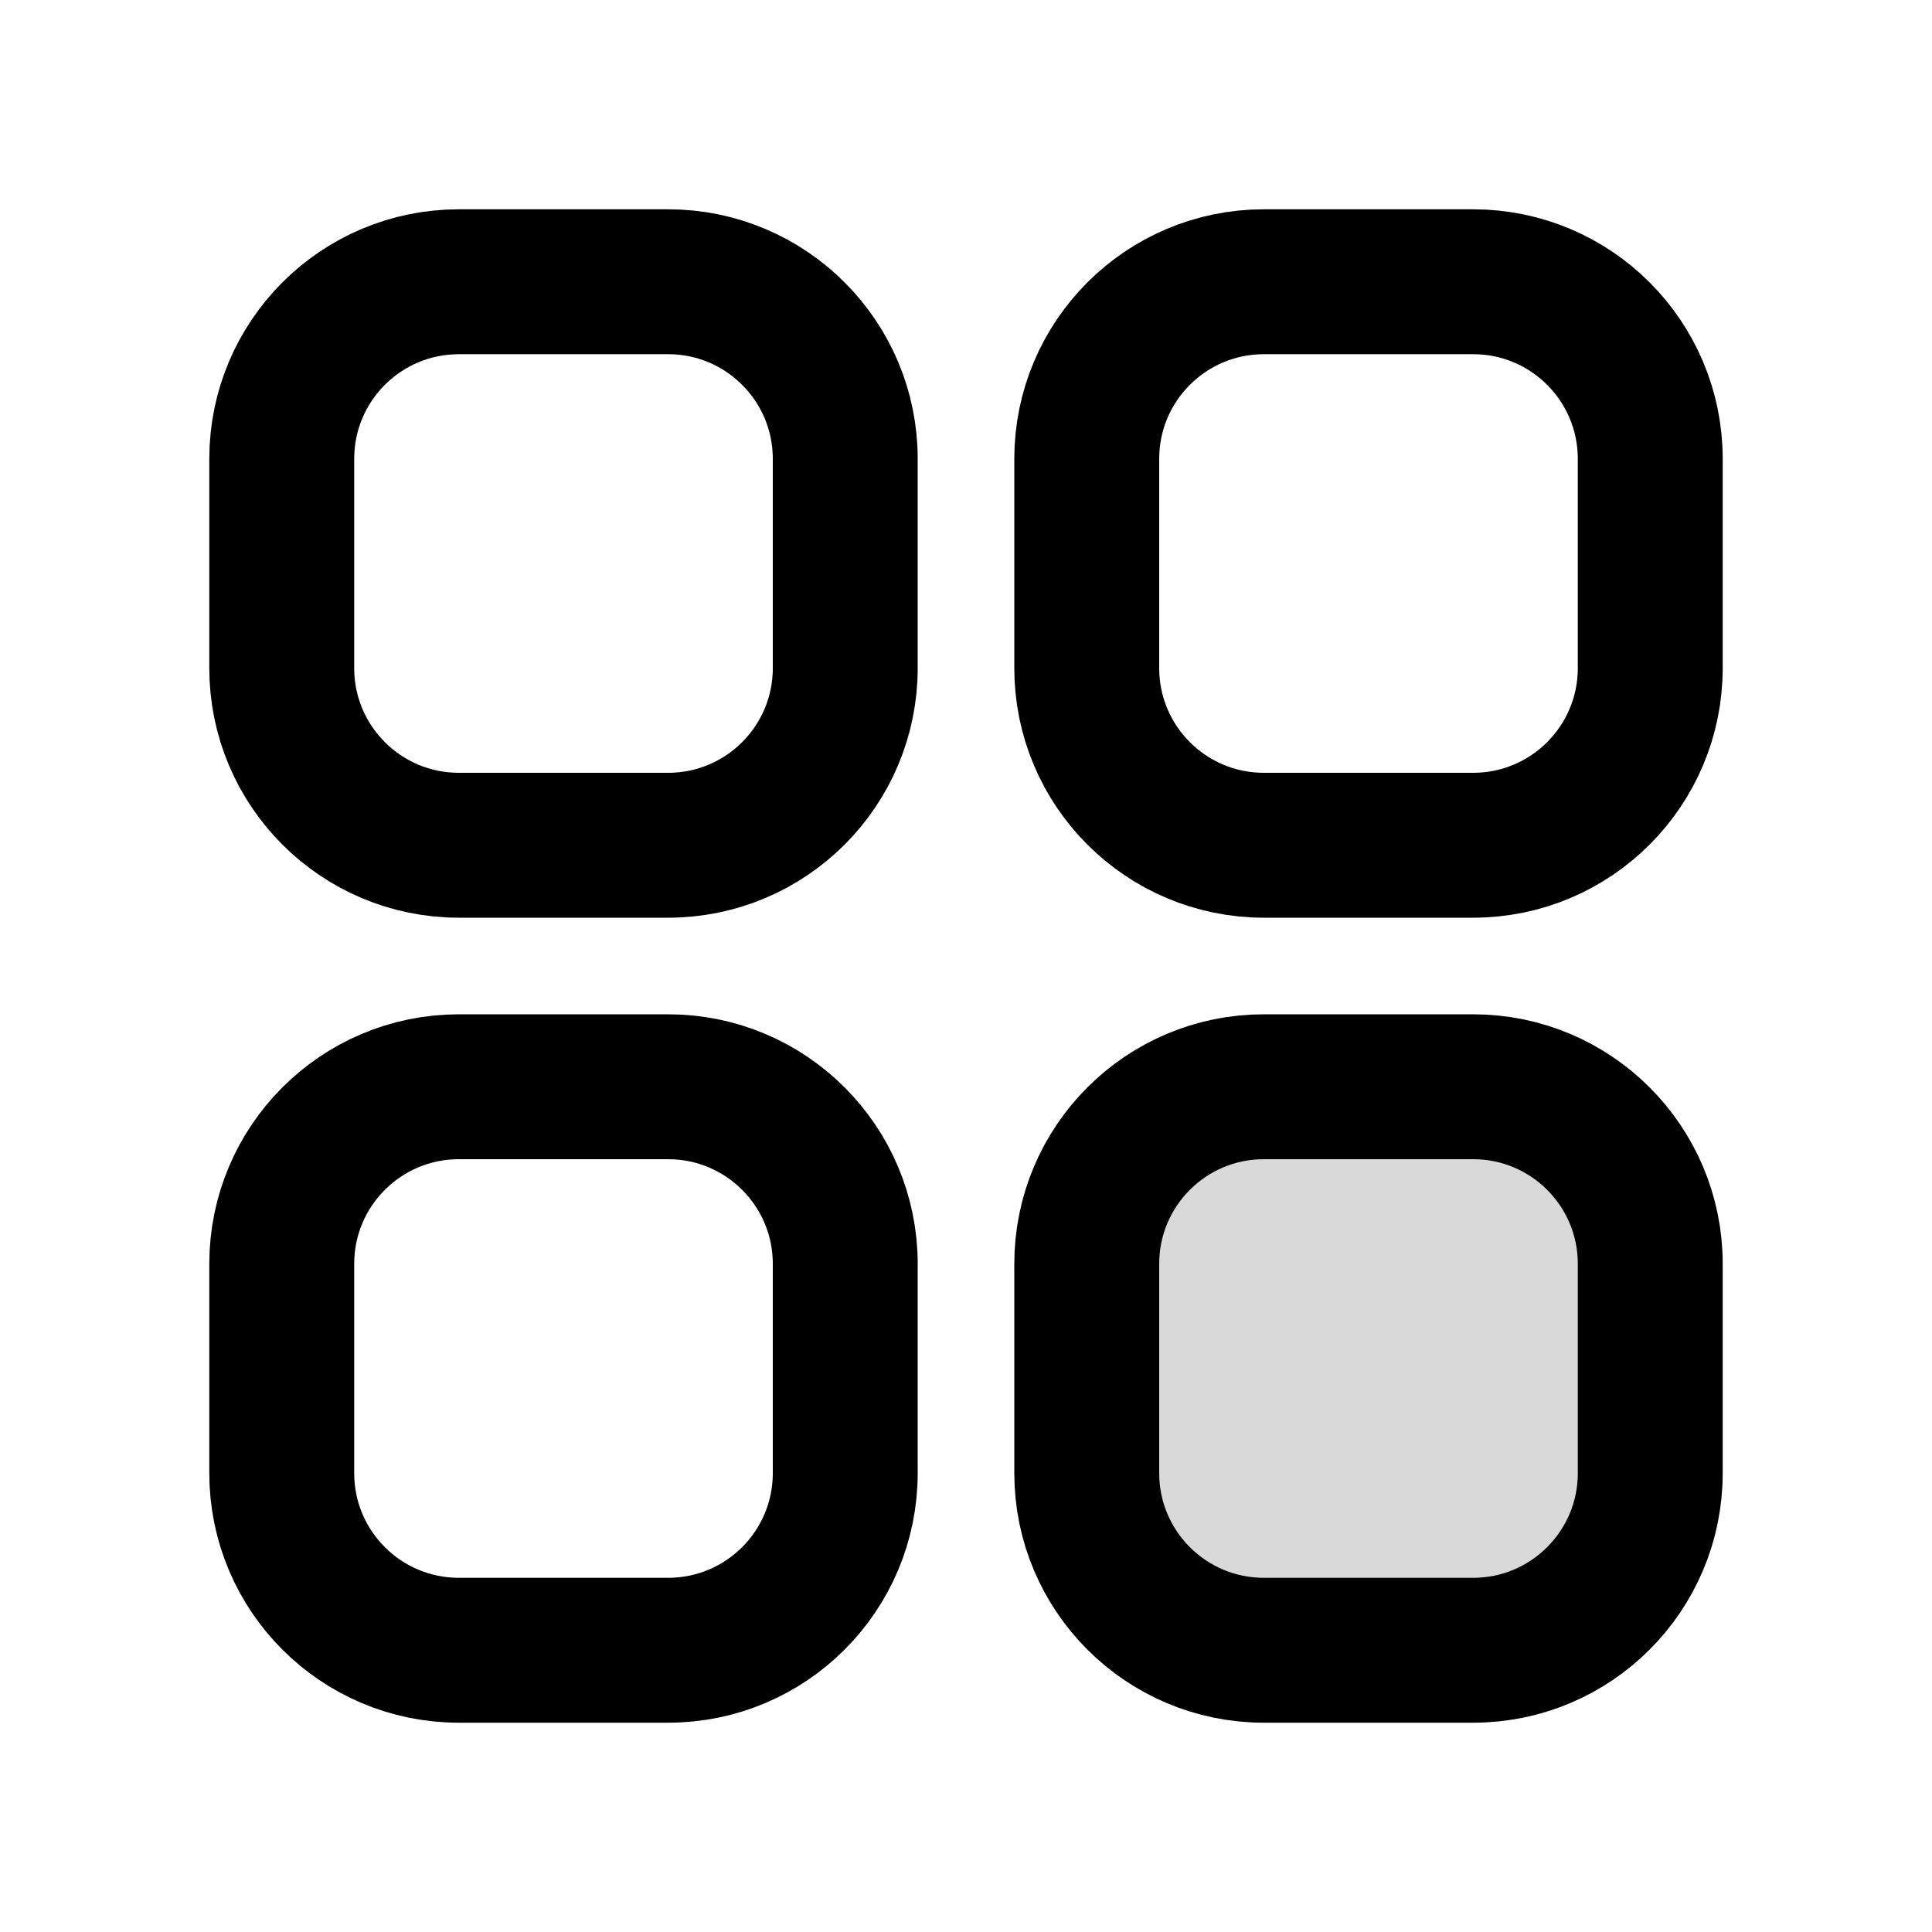
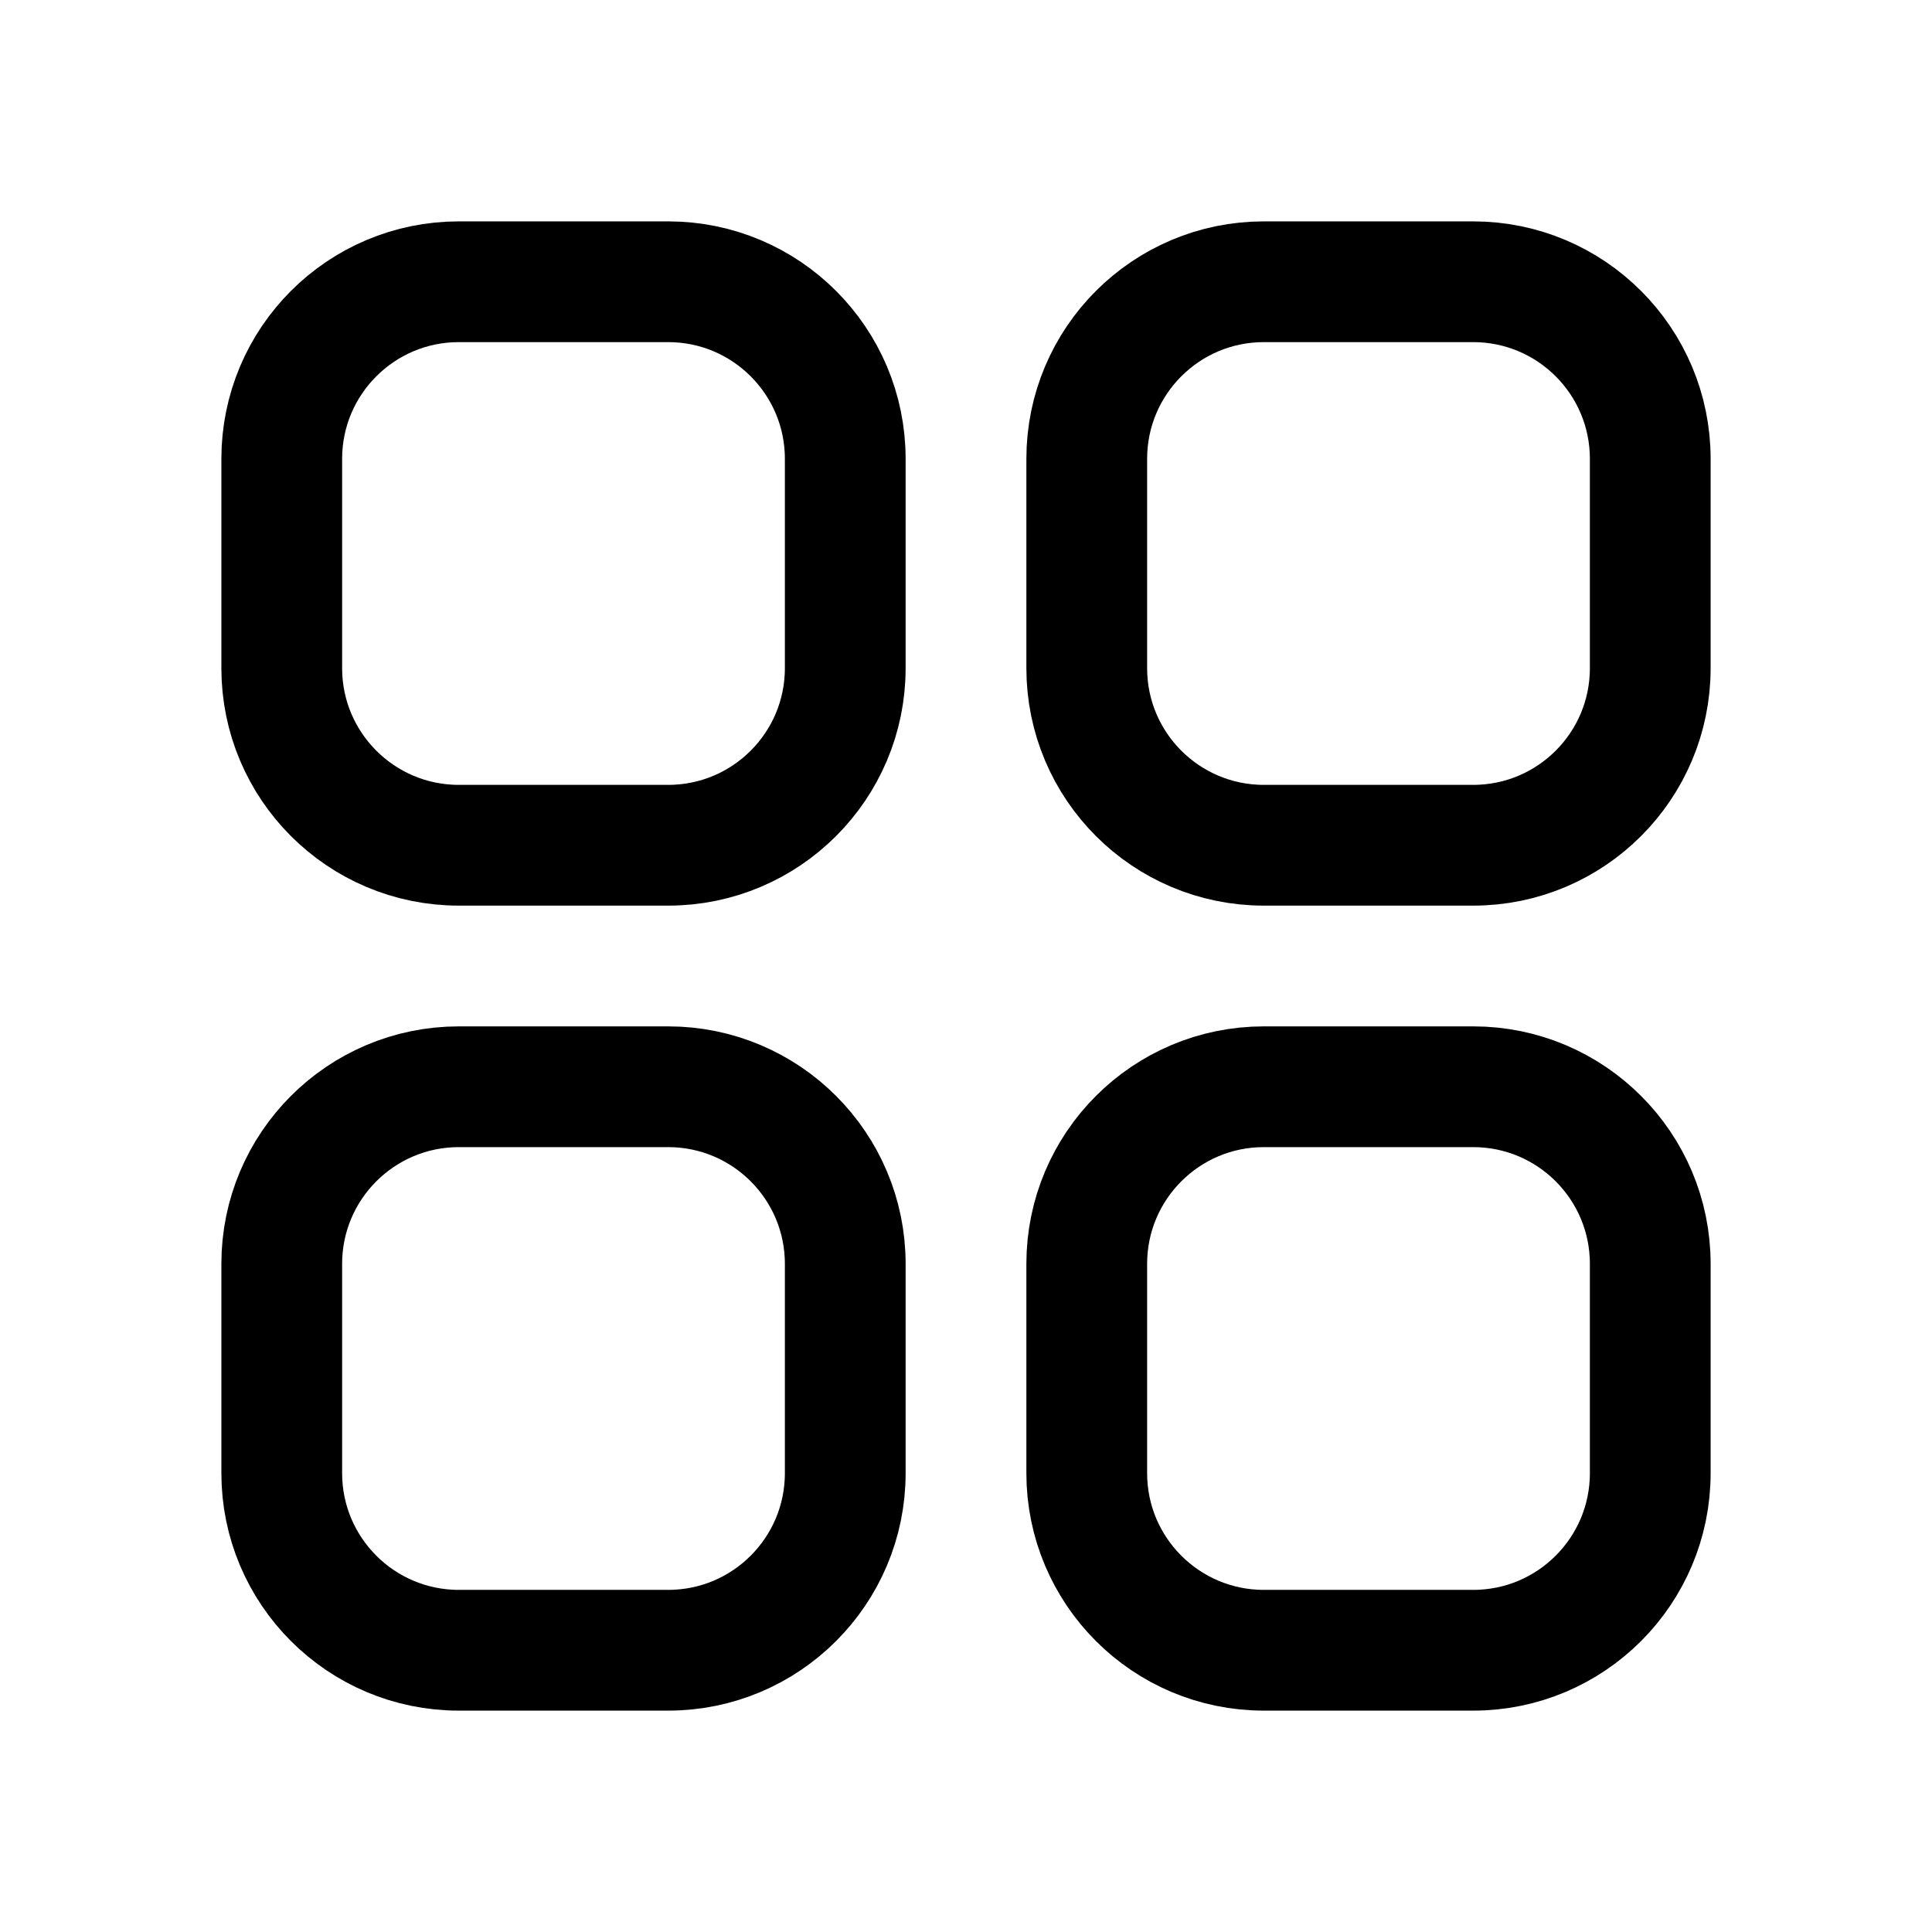
- <svg xmlns="http://www.w3.org/2000/svg" viewBox="0 0 24 24" fill="none" stroke="currentColor" stroke-width="1.8" stroke-linecap="round" stroke-linejoin="round">
+ <svg xmlns="http://www.w3.org/2000/svg" viewBox="0 0 24 24" fill="none" stroke="currentColor" stroke-width="1.5" stroke-linecap="round" stroke-linejoin="round">
  <rect x="3.5" y="3.5" width="7" height="7" rx="2.2" />
  <rect x="13.5" y="3.5" width="7" height="7" rx="2.2" />
  <rect x="3.5" y="13.5" width="7" height="7" rx="2.2" />
-   <rect fill="currentColor" fill-opacity="0.15" x="13.5" y="13.5" width="7" height="7" rx="2.2" />
+   <rect x="13.5" y="13.5" width="7" height="7" rx="2.2" />
</svg>
